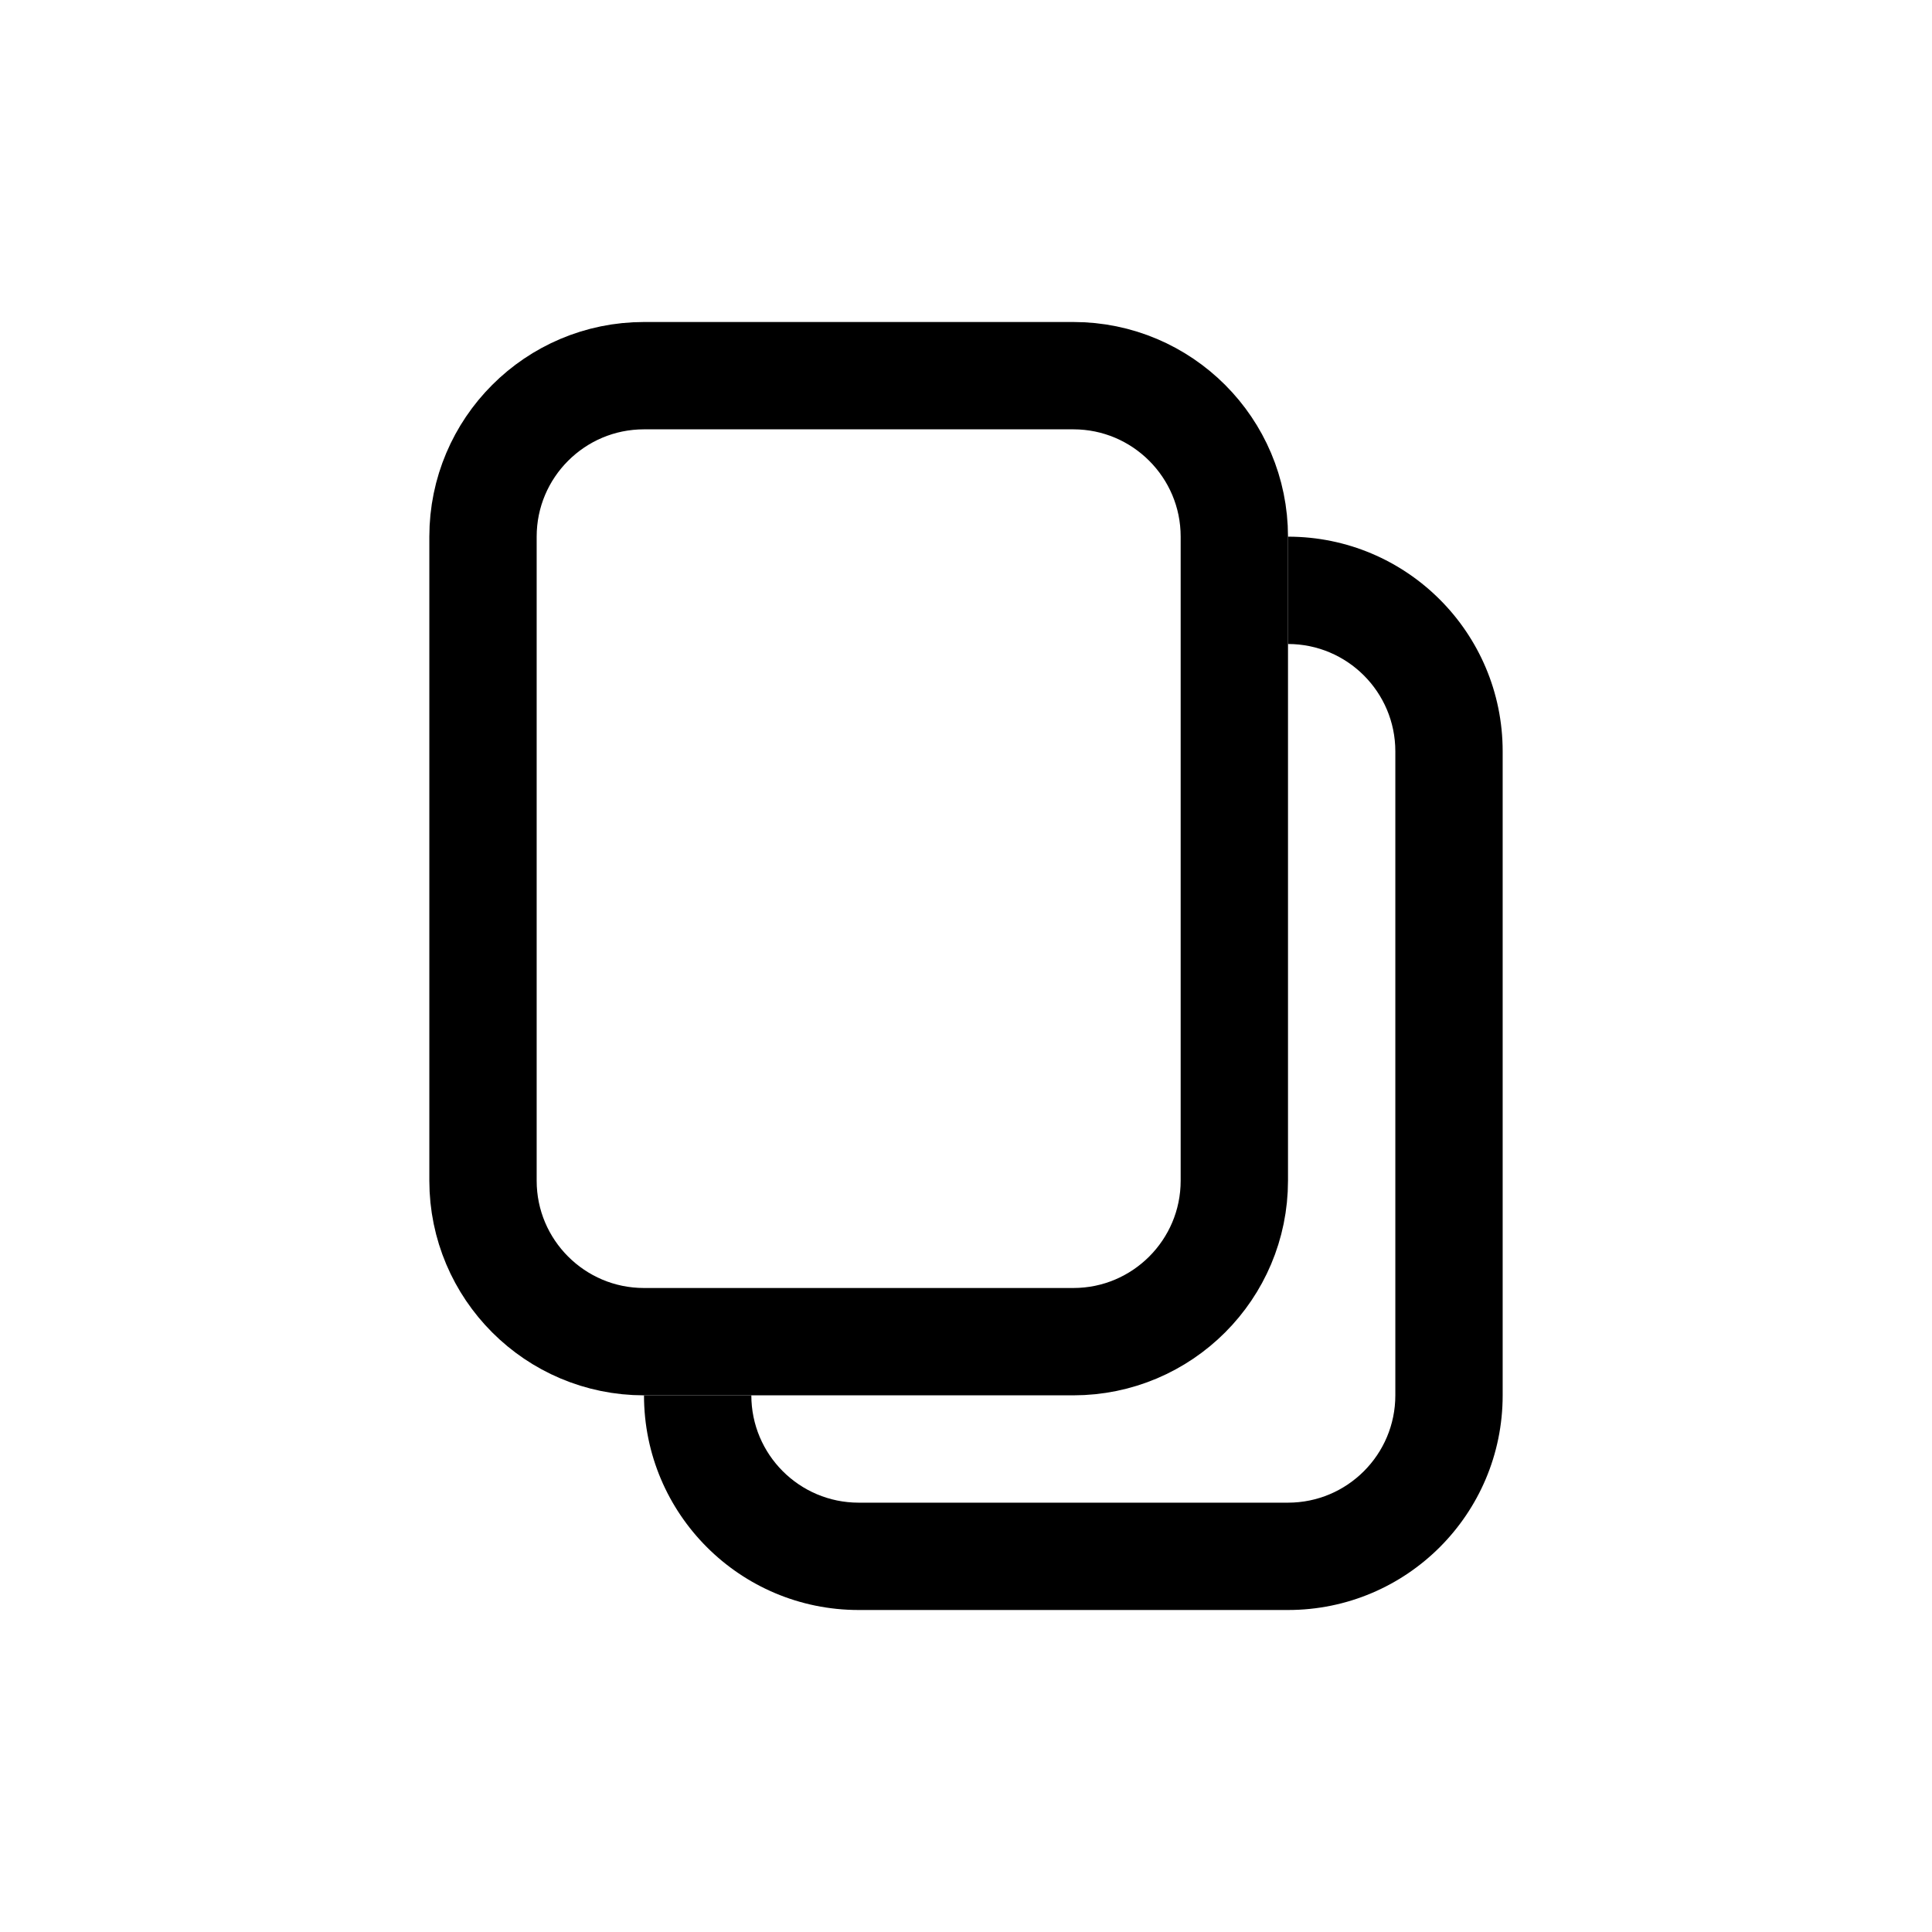
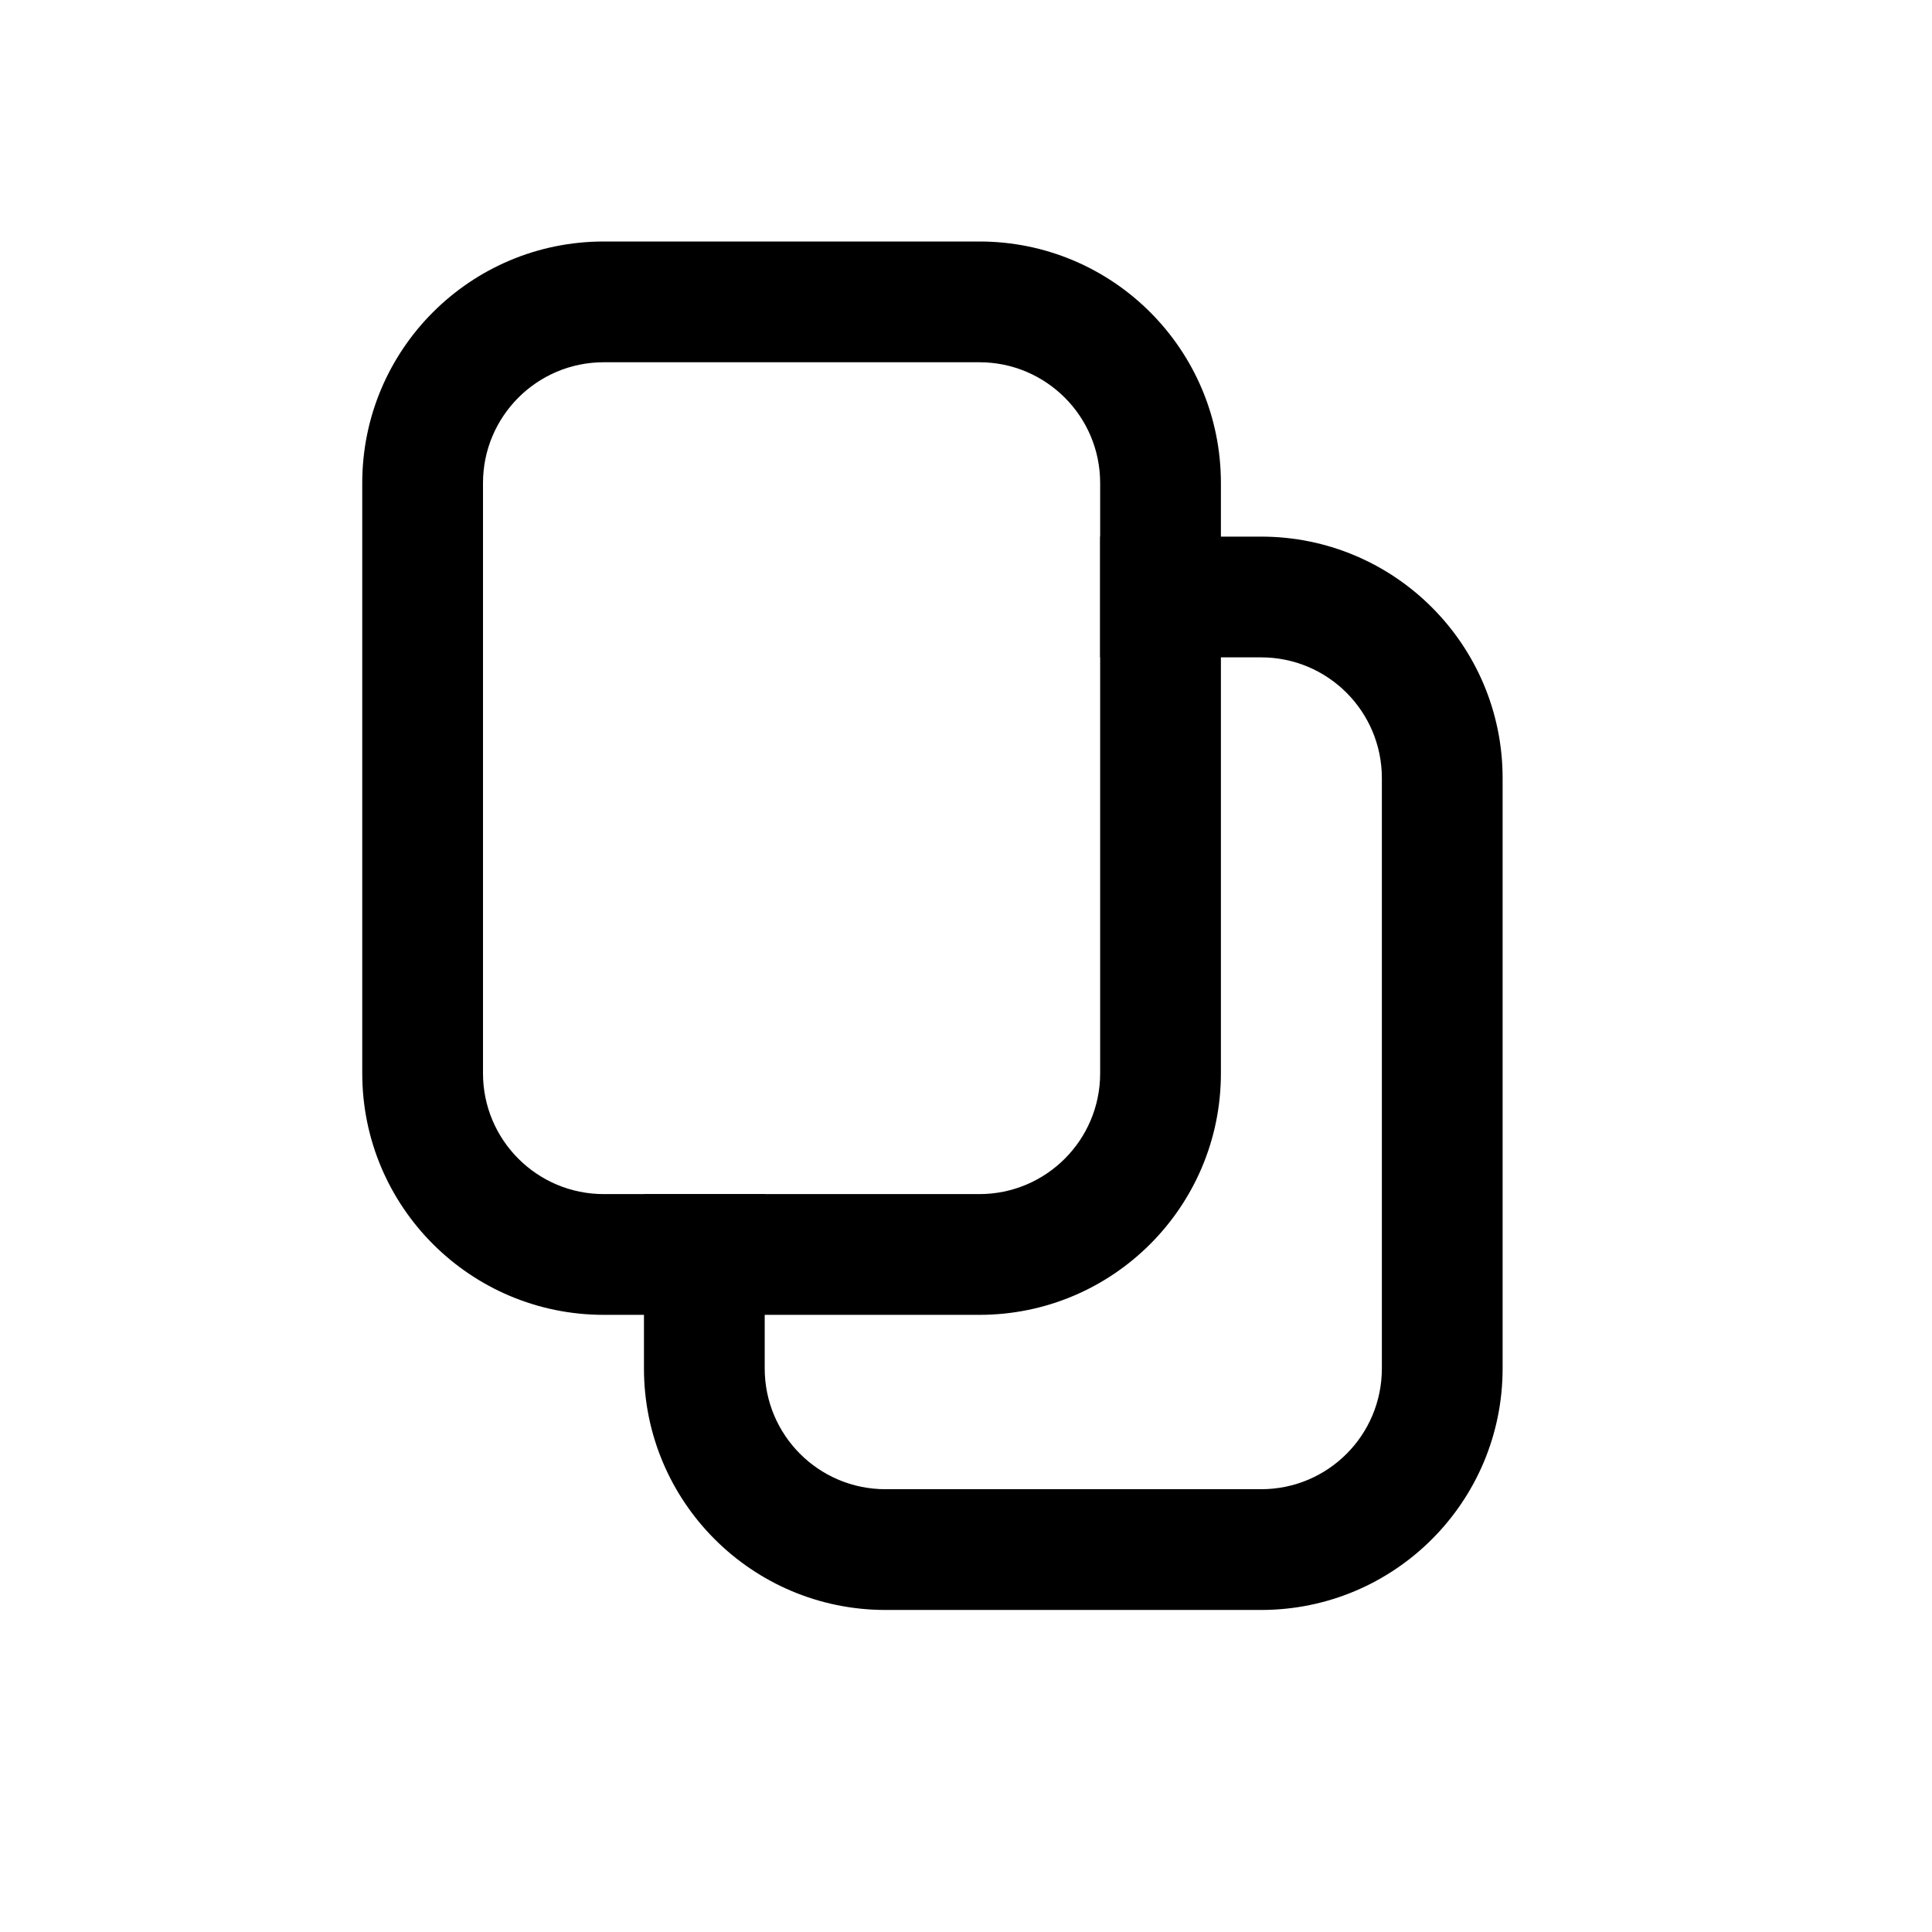
- <svg xmlns="http://www.w3.org/2000/svg" width="18" height="18" viewBox="0 0 18 18" fill="none">
-   <path d="M4.5 5C4.5 4.172 5.172 3.5 6 3.5H10C10.828 3.5 11.5 4.172 11.5 5V11C11.5 11.828 10.828 12.5 10 12.5H6C5.172 12.5 4.5 11.828 4.5 11V5Z" stroke="black" />
-   <path fill-rule="evenodd" clip-rule="evenodd" d="M6 13C6 14.105 6.895 15 8 15H12C13.105 15 14 14.105 14 13V7C14 5.895 13.105 5 12 5V6C12.552 6 13 6.448 13 7V13C13 13.552 12.552 14 12 14H8C7.448 14 7 13.552 7 13H6Z" fill="black" />
+ <svg xmlns="http://www.w3.org/2000/svg" width="16" height="16" viewBox="0 0 16 16" fill="none">
+   <path fill-rule="evenodd" clip-rule="evenodd" d="M8.111 3H5C4.448 3 4 3.448 4 4V8.889C4 9.441 4.448 9.889 5 9.889H8.111C8.663 9.889 9.111 9.441 9.111 8.889V4C9.111 3.448 8.663 3 8.111 3ZM5 2C3.895 2 3 2.895 3 4V8.889C3 9.993 3.895 10.889 5 10.889H8.111C9.216 10.889 10.111 9.993 10.111 8.889V4C10.111 2.895 9.216 2 8.111 2H5Z" fill="black" />
+   <path fill-rule="evenodd" clip-rule="evenodd" d="M5.333 9.889V11.333C5.333 12.438 6.229 13.333 7.333 13.333H10.444C11.549 13.333 12.444 12.438 12.444 11.333V6.444C12.444 5.34 11.549 4.444 10.444 4.444H9.111V5.444H10.444C10.997 5.444 11.444 5.892 11.444 6.444V11.333C11.444 11.886 10.997 12.333 10.444 12.333H7.333C6.781 12.333 6.333 11.886 6.333 11.333V9.889H5.333Z" fill="black" />
</svg>
